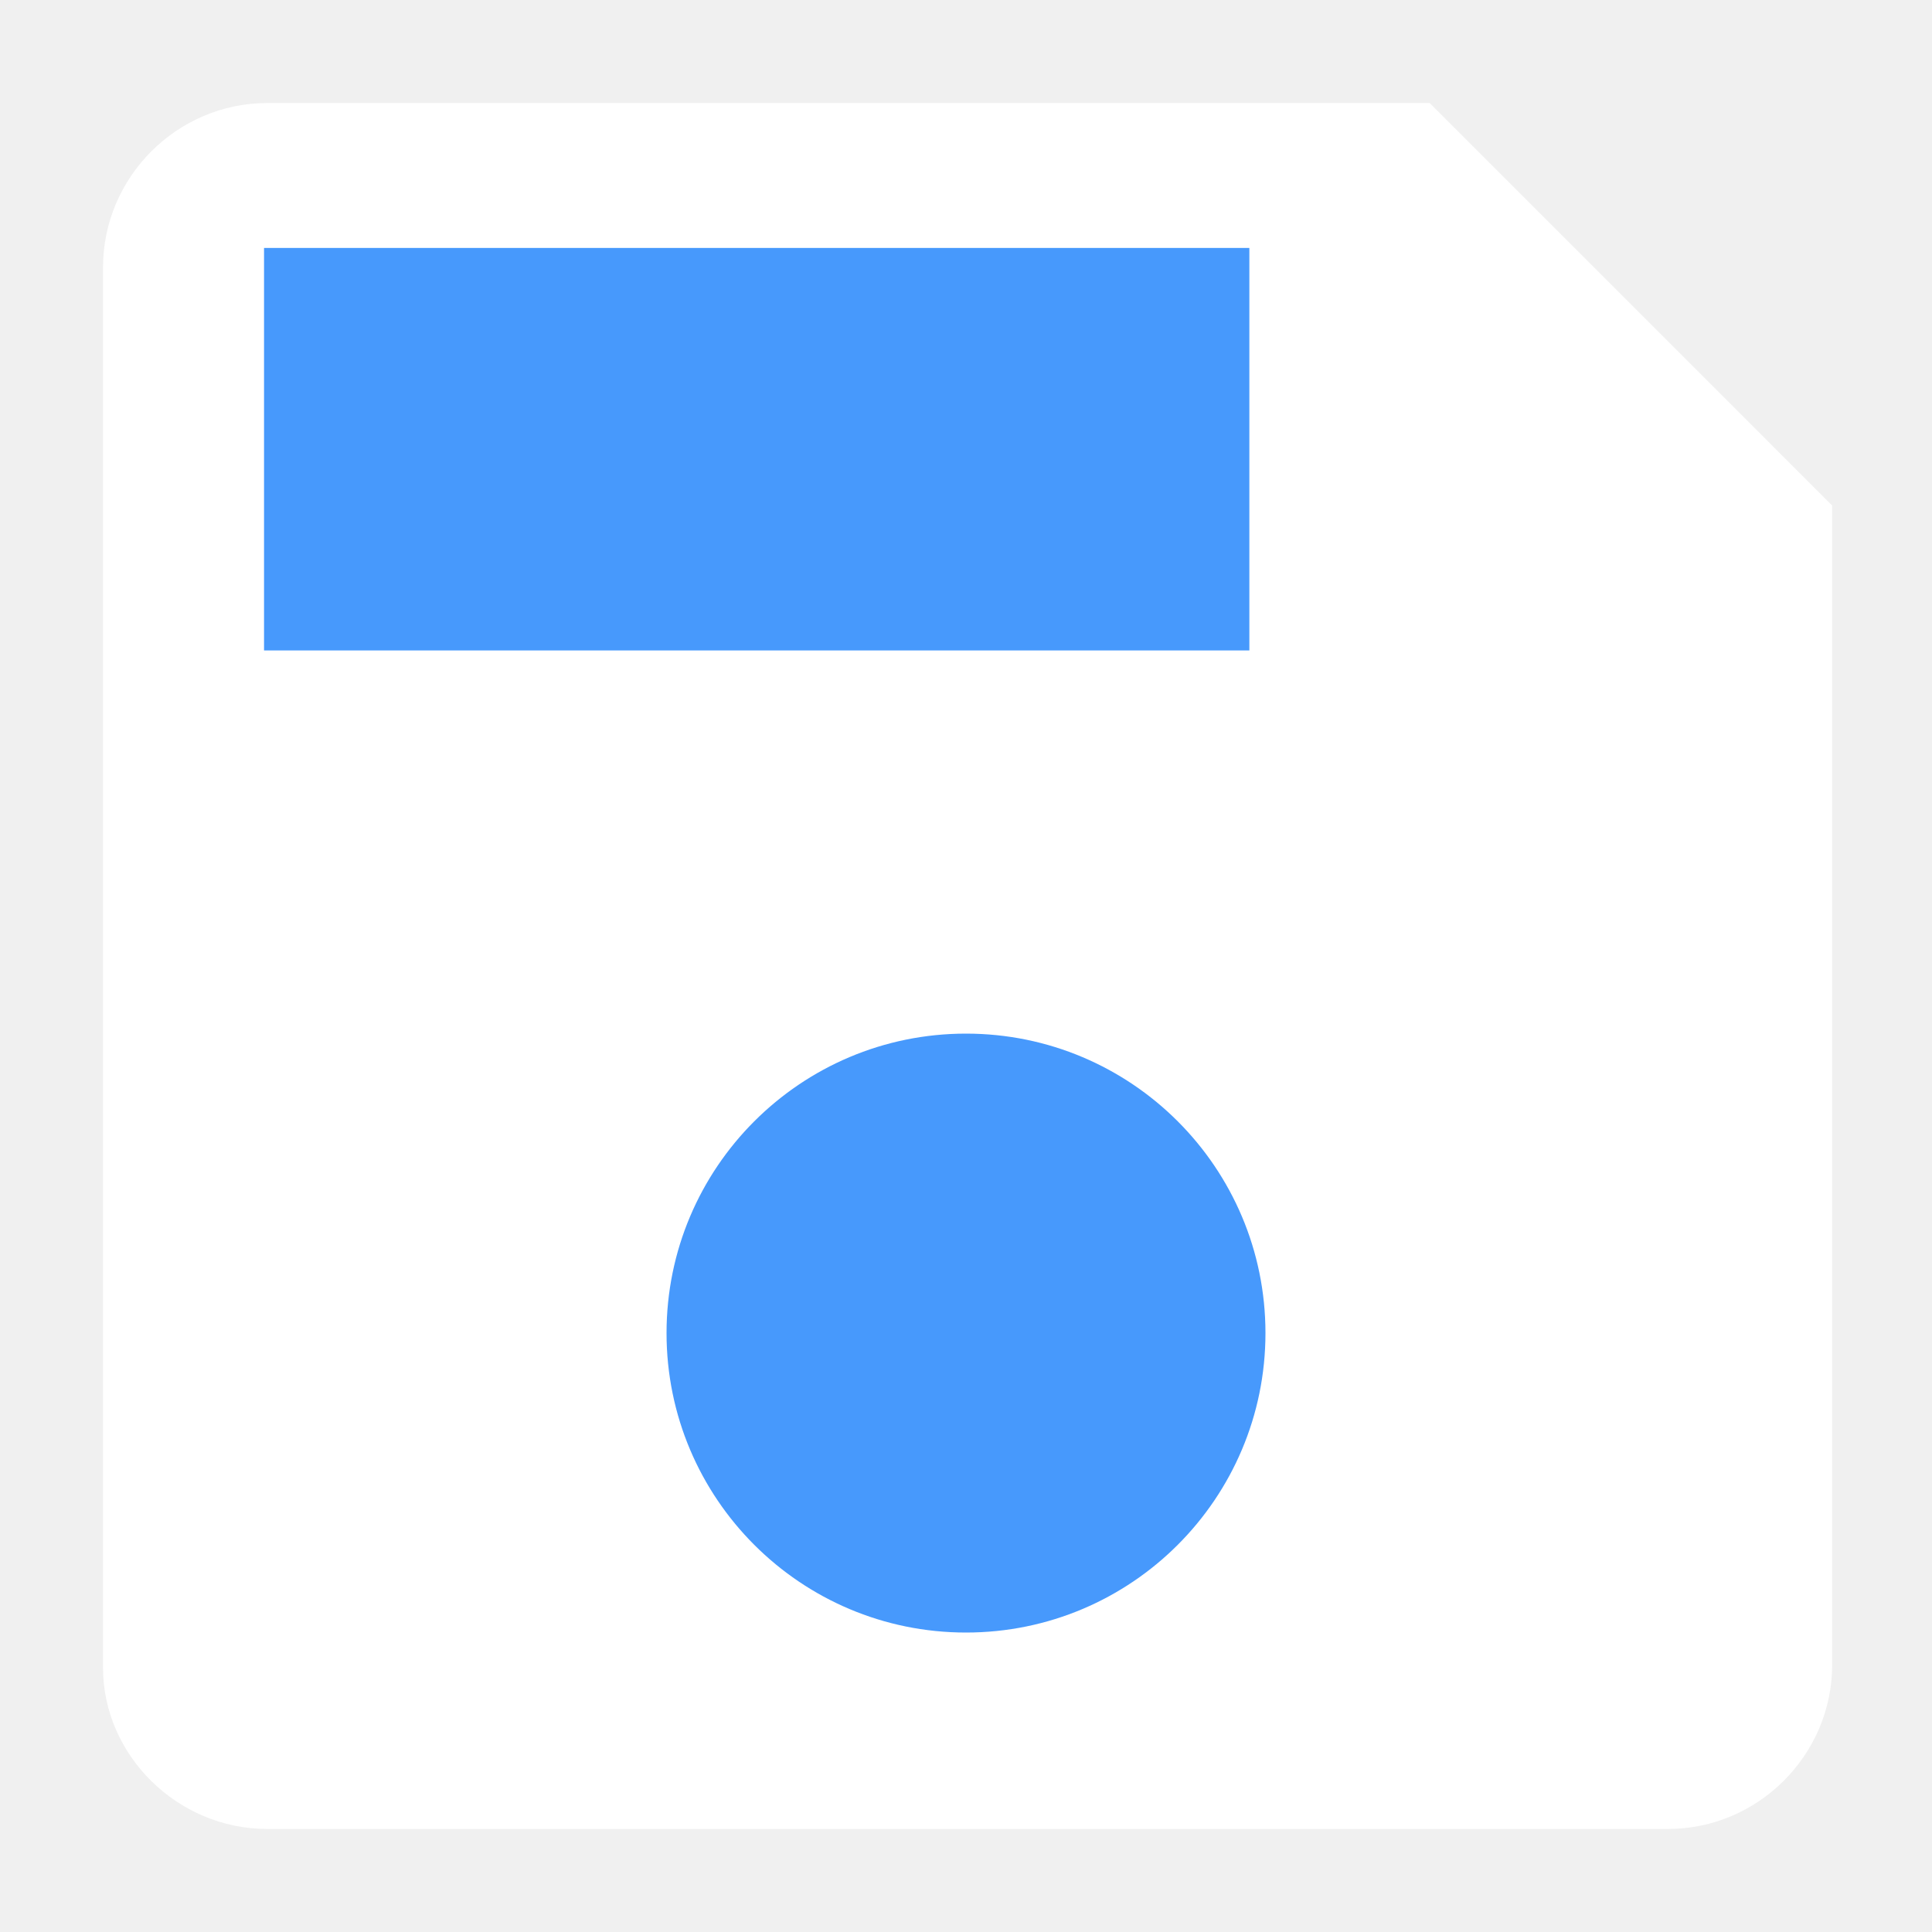
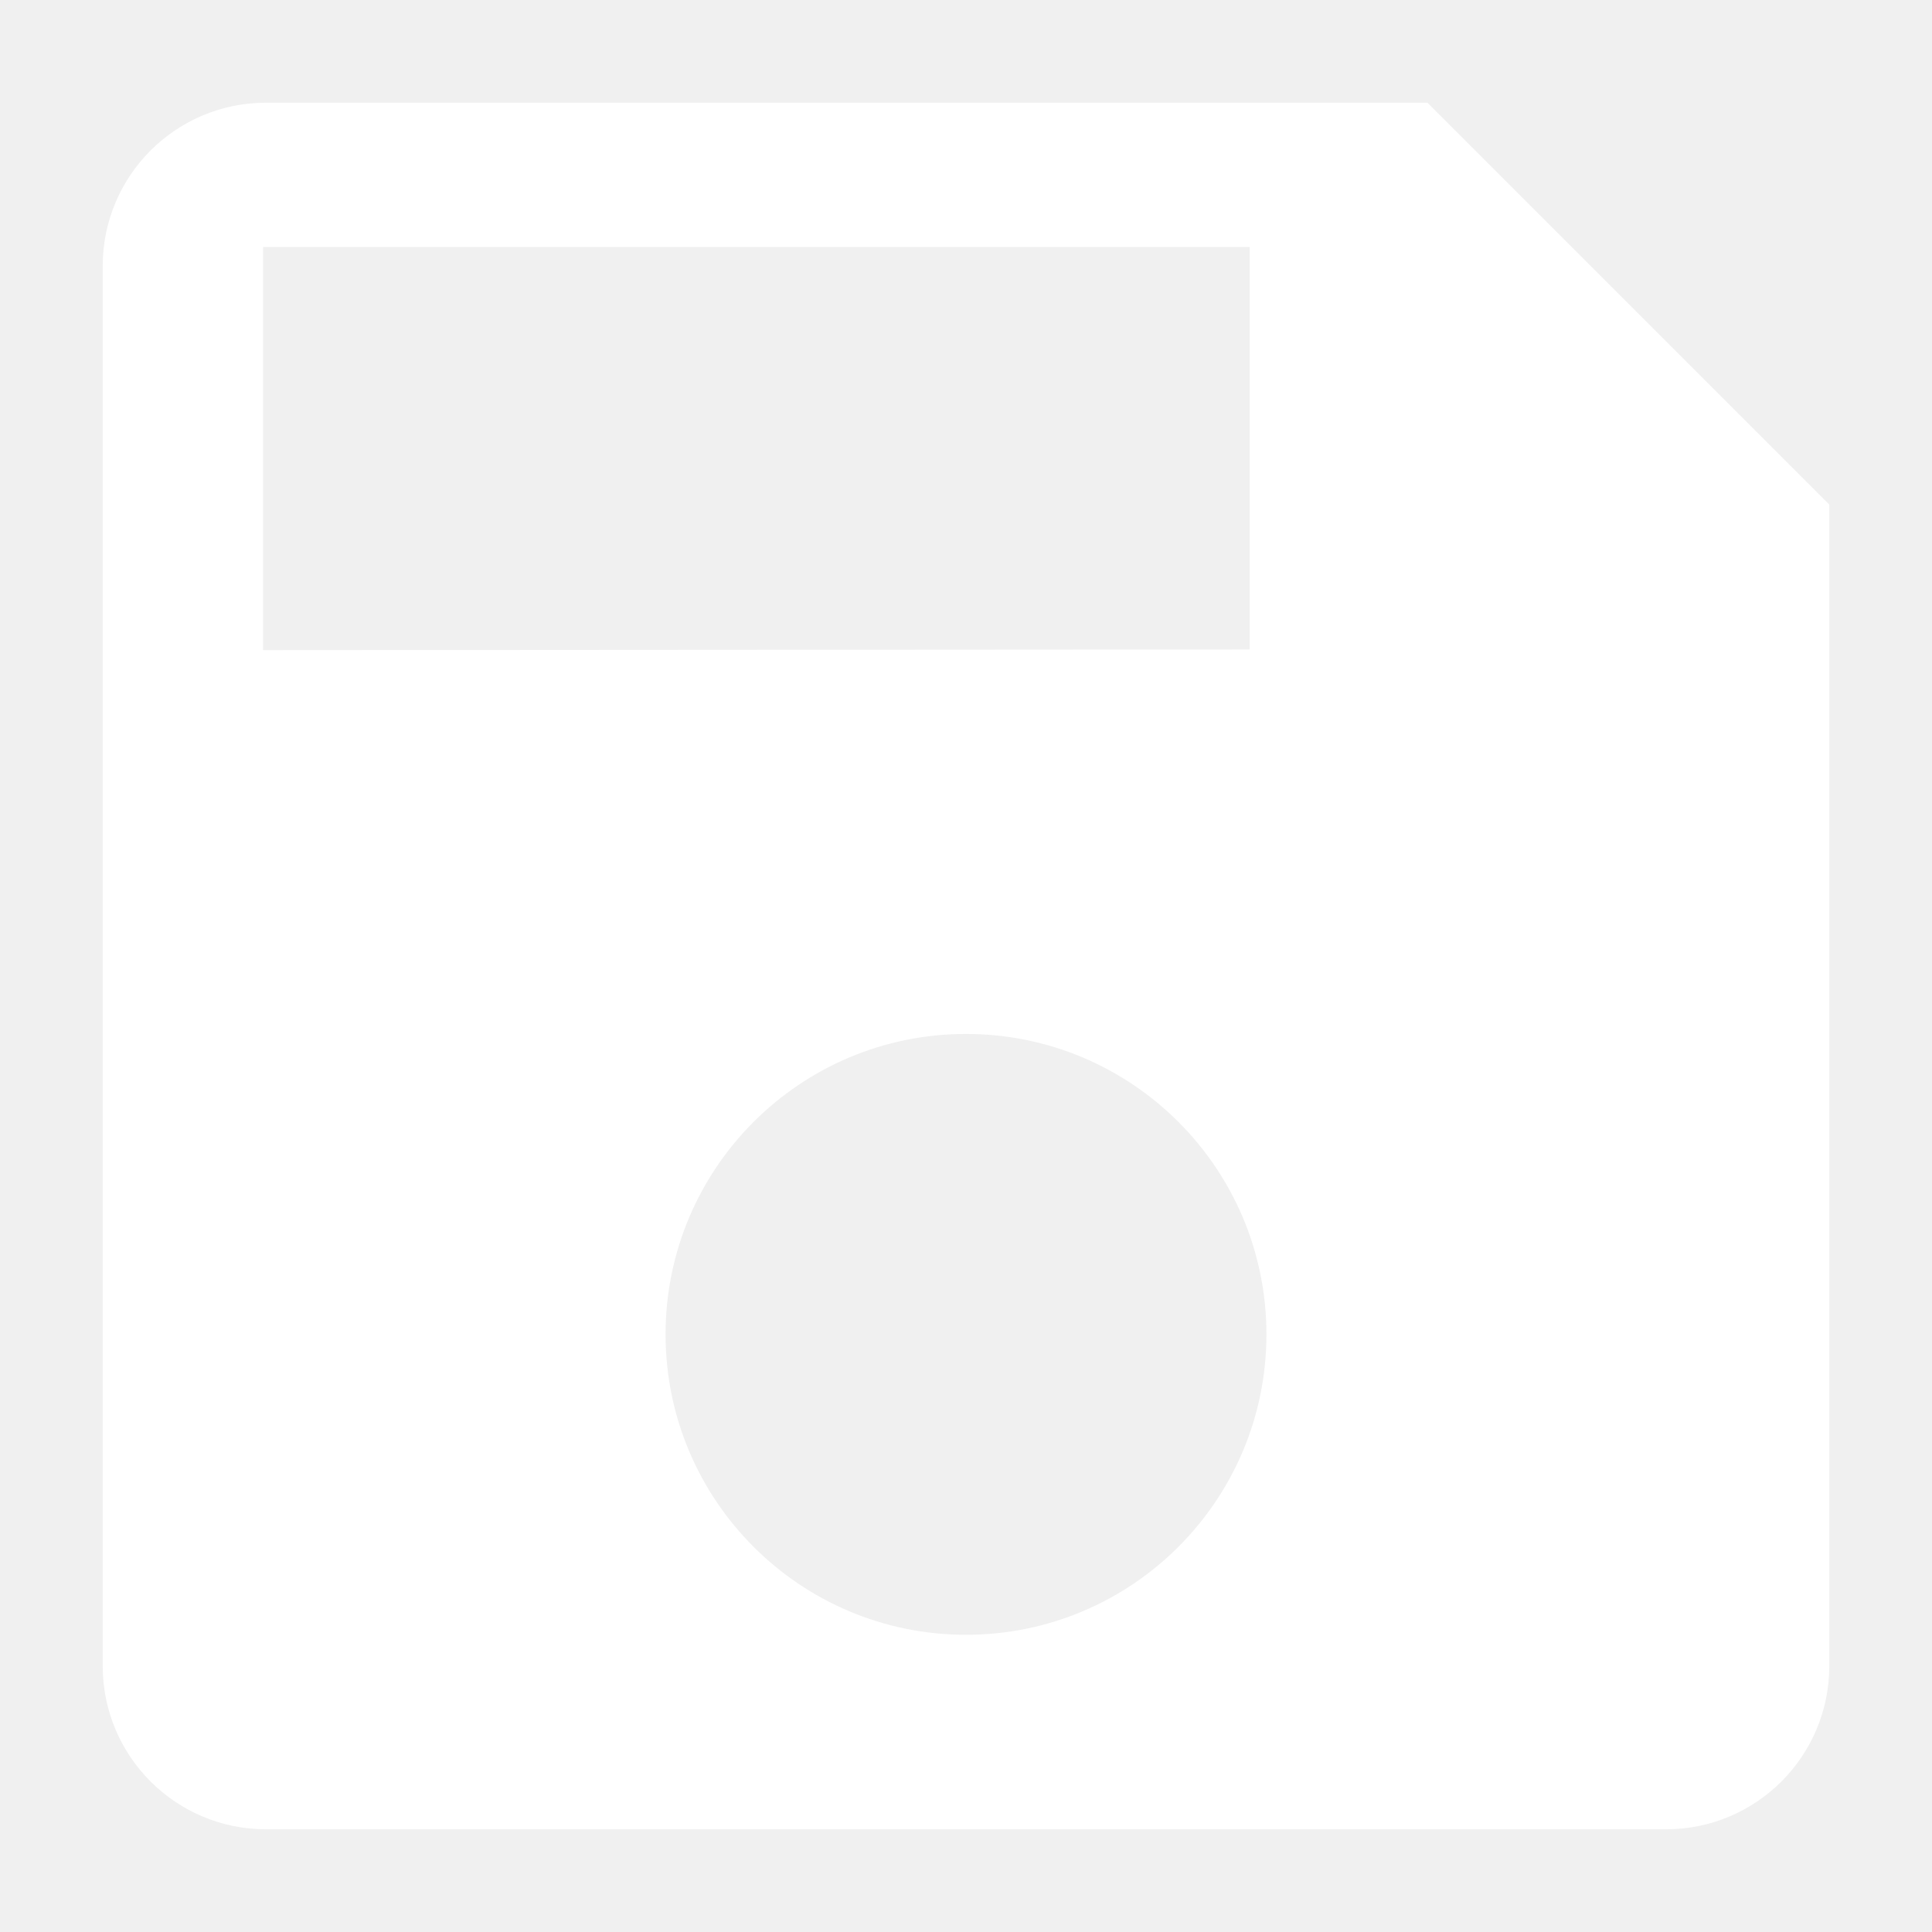
- <svg xmlns="http://www.w3.org/2000/svg" version="1.1" id="Layer_1" x="0px" y="0px" viewBox="0 0 60 60" enable-background="new 0 0 60 60" xml:space="preserve">
-   <g id="Layer_3">
- </g>
-   <g id="Layer_4">
-     <g>
-       <path fill="#FFFFFF" d="M8.3,56.8h43.5c2.8,0,5.1-2.3,5.1-5.1V15.7c-4.9-4.9-7.6-7.6-12.5-12.5H8.3c-2.8,0-5.1,2.3-5.1,5.1v43.5       C3.2,54.5,5.5,56.8,8.3,56.8z" />
-       <rect x="8.2" y="7.7" fill="#4799FC" width="30.6" height="12.5" />
-       <circle fill="#4799FC" cx="30" cy="41.4" r="9.3" />
-     </g>
+ <svg xmlns="http://www.w3.org/2000/svg" id="Layer_1" data-name="Layer 1" viewBox="0 0 60 60">
+   <defs>
+     <style>.cls-1{fill:#ffffff;}</style>
+   </defs>
+   <g id="Layer_4" data-name="Layer 4">
+     <path class="cls-1" d="M44.33,3.19H8.26A5.07,5.07,0,0,0,3.19,8.26V51.74a5.07,5.07,0,0,0,5.07,5.07H51.74a5.07,5.07,0,0,0,5.07-5.07V15.67Zm-36.16,17V7.67H38.81v12.5ZM30,50.77a9.33,9.33,0,1,1,9.33-9.33A9.33,9.33,0,0,1,30,50.77Z" />
  </g>
</svg>
